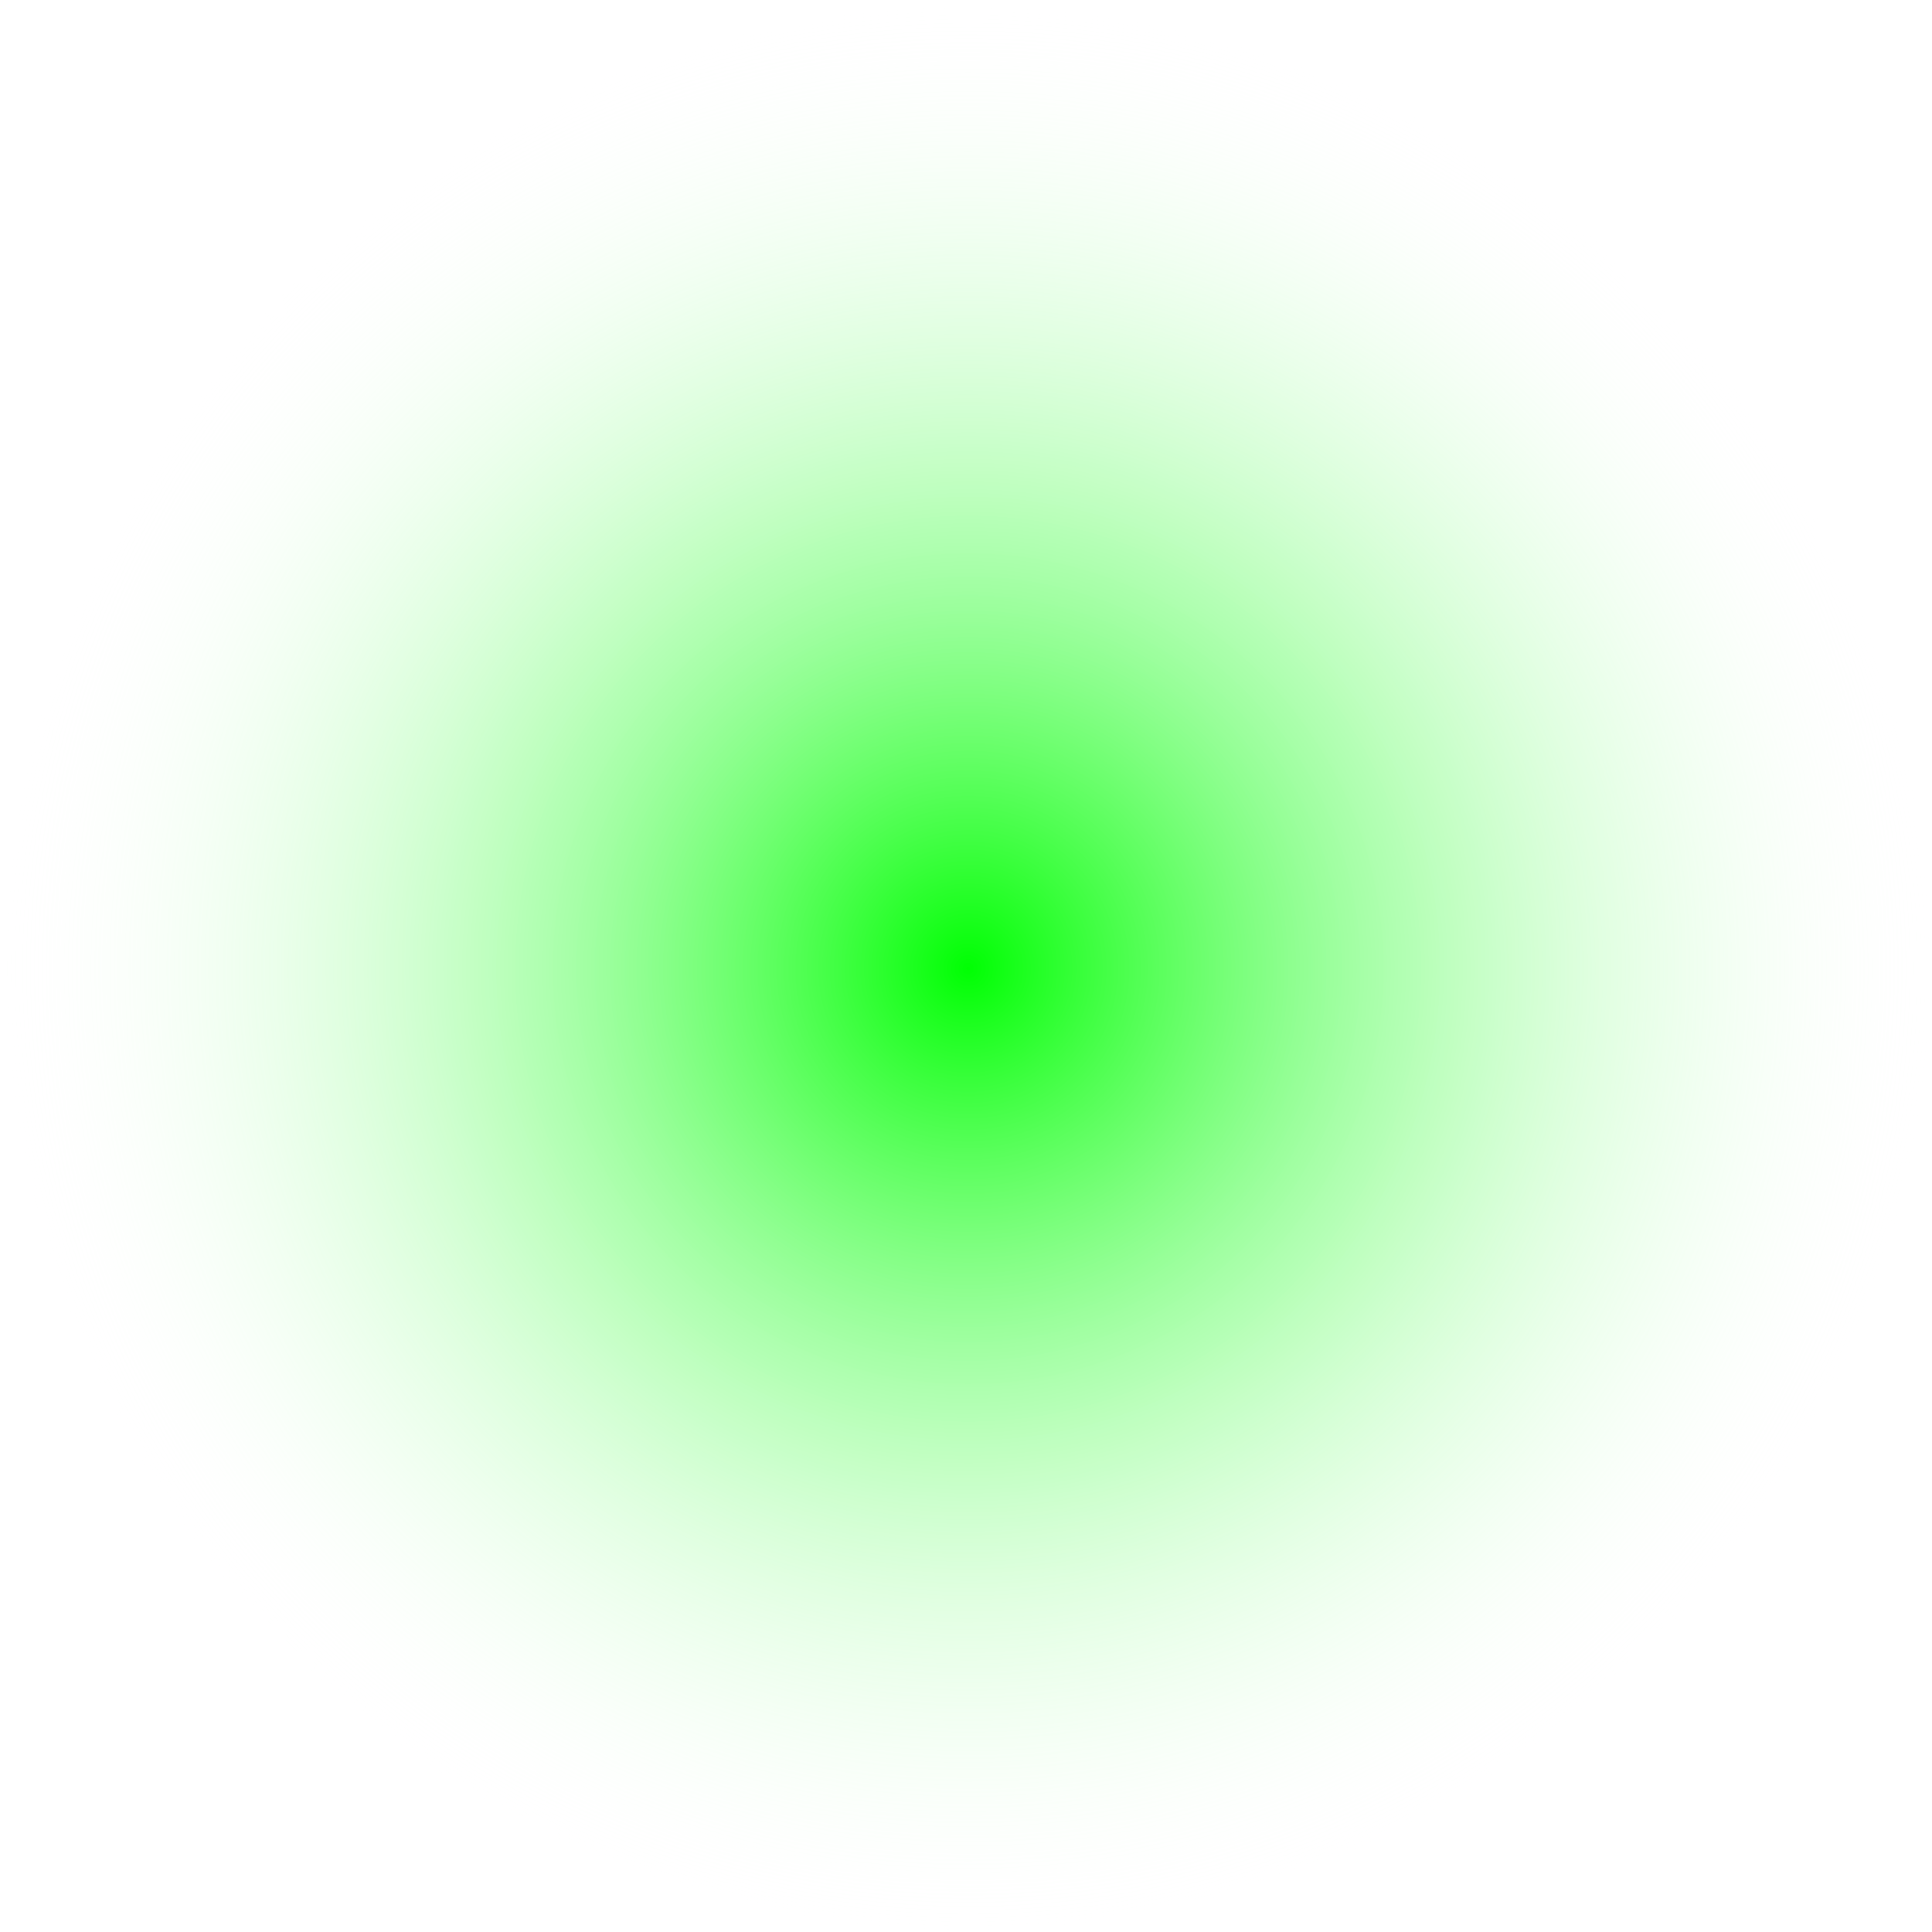
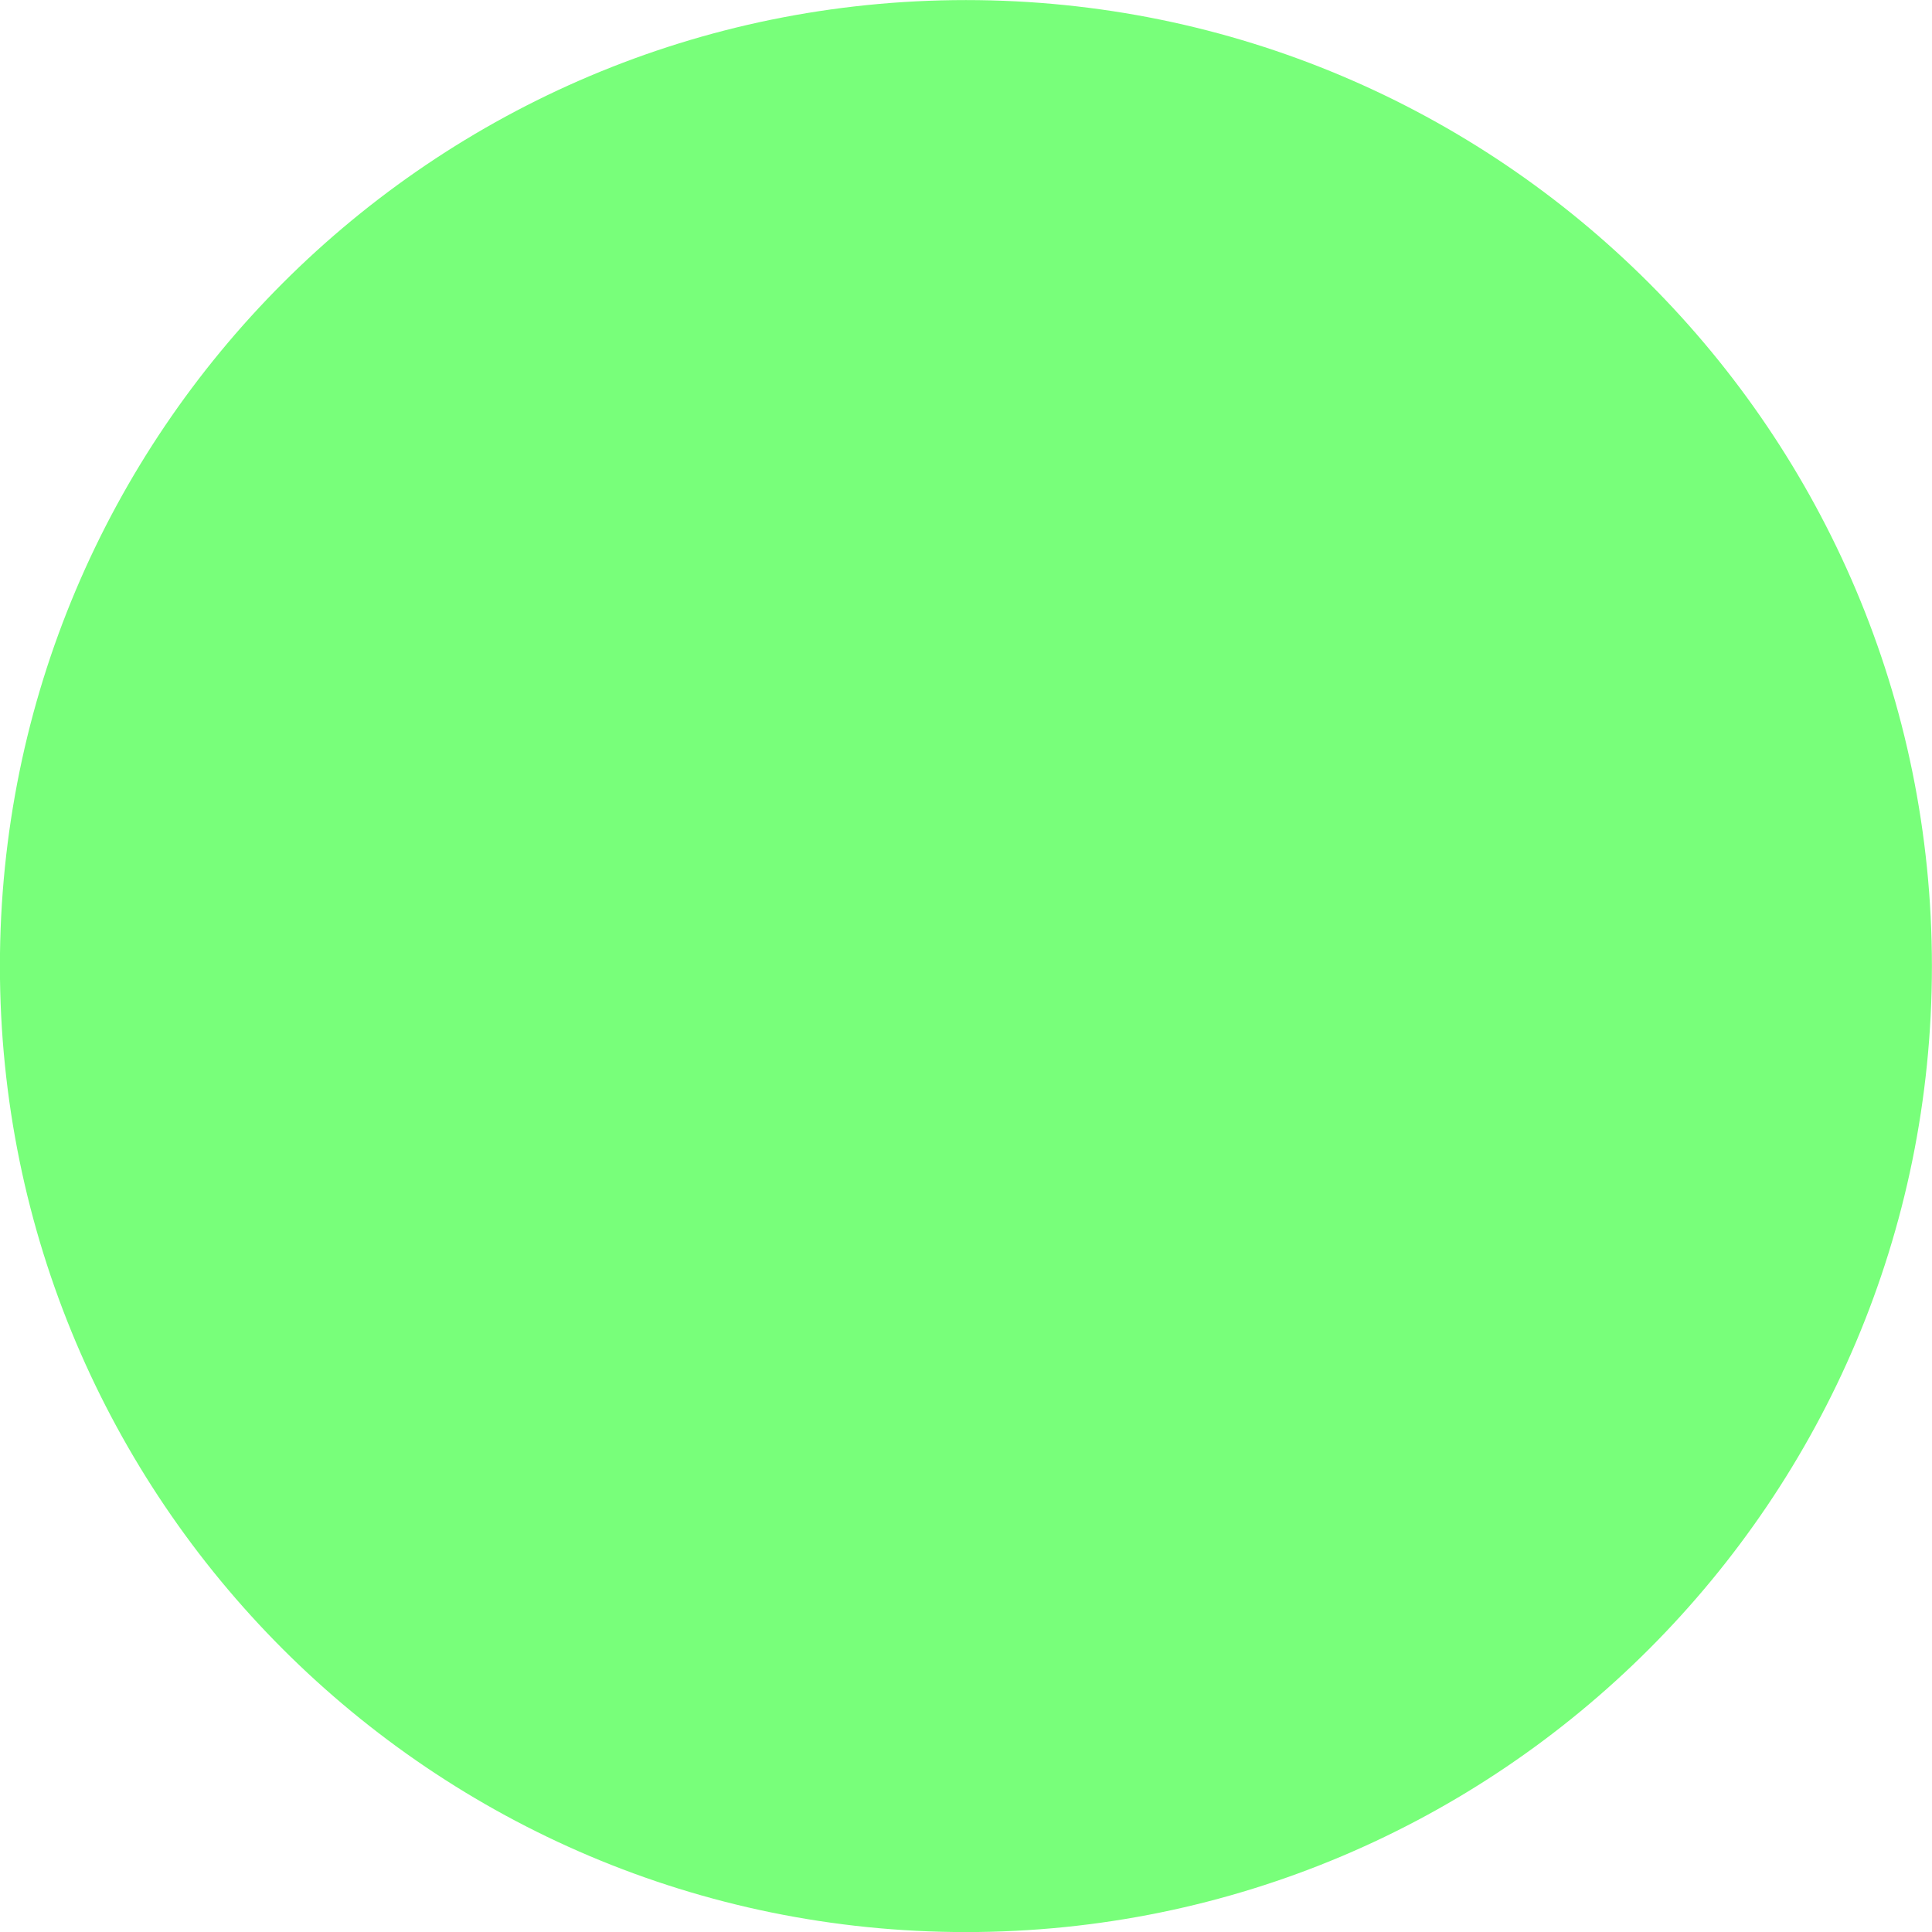
- <svg xmlns="http://www.w3.org/2000/svg" xmlns:xlink="http://www.w3.org/1999/xlink" width="20" height="20" viewBox="0 0 5.292 5.292" version="1.1" id="svg8">
-   <defs id="defs2">
-     <linearGradient id="linearGradient4526">
-       <stop style="stop-color:#00ff03;stop-opacity:1" offset="0" id="stop4522" />
-       <stop style="stop-color:#ffffff;stop-opacity:0" offset="1" id="stop4524" />
-     </linearGradient>
-     <radialGradient xlink:href="#linearGradient4526" id="radialGradient4528" cx="63.376" cy="82.35" fx="63.376" fy="82.35" r="15" gradientUnits="userSpaceOnUse" gradientTransform="matrix(0.1763889,0,0,0.1763889,-8.526826,279.8359)" />
-   </defs>
-   <g id="layer1" transform="translate(0,-291.7083)">
-     <circle id="path3713" cx="2.652" cy="294.361" style="fill:url(#radialGradient4528);fill-opacity:1;stroke:none;stroke-width:0.023" r="2.646" />
+ <svg xmlns="http://www.w3.org/2000/svg" width="11" height="11" viewBox="0 0 2.91 2.91" version="1.1" id="svg8">
+   <defs id="defs2" />
+   <g id="layer1" transform="translate(-0.00612617,-294.0969)">
+     <circle id="path3713" cx="1.461" cy="295.552" style="fill:#78ff7a;fill-opacity:1;stroke:none;stroke-width:0.013" r="1.455" />
  </g>
</svg>
